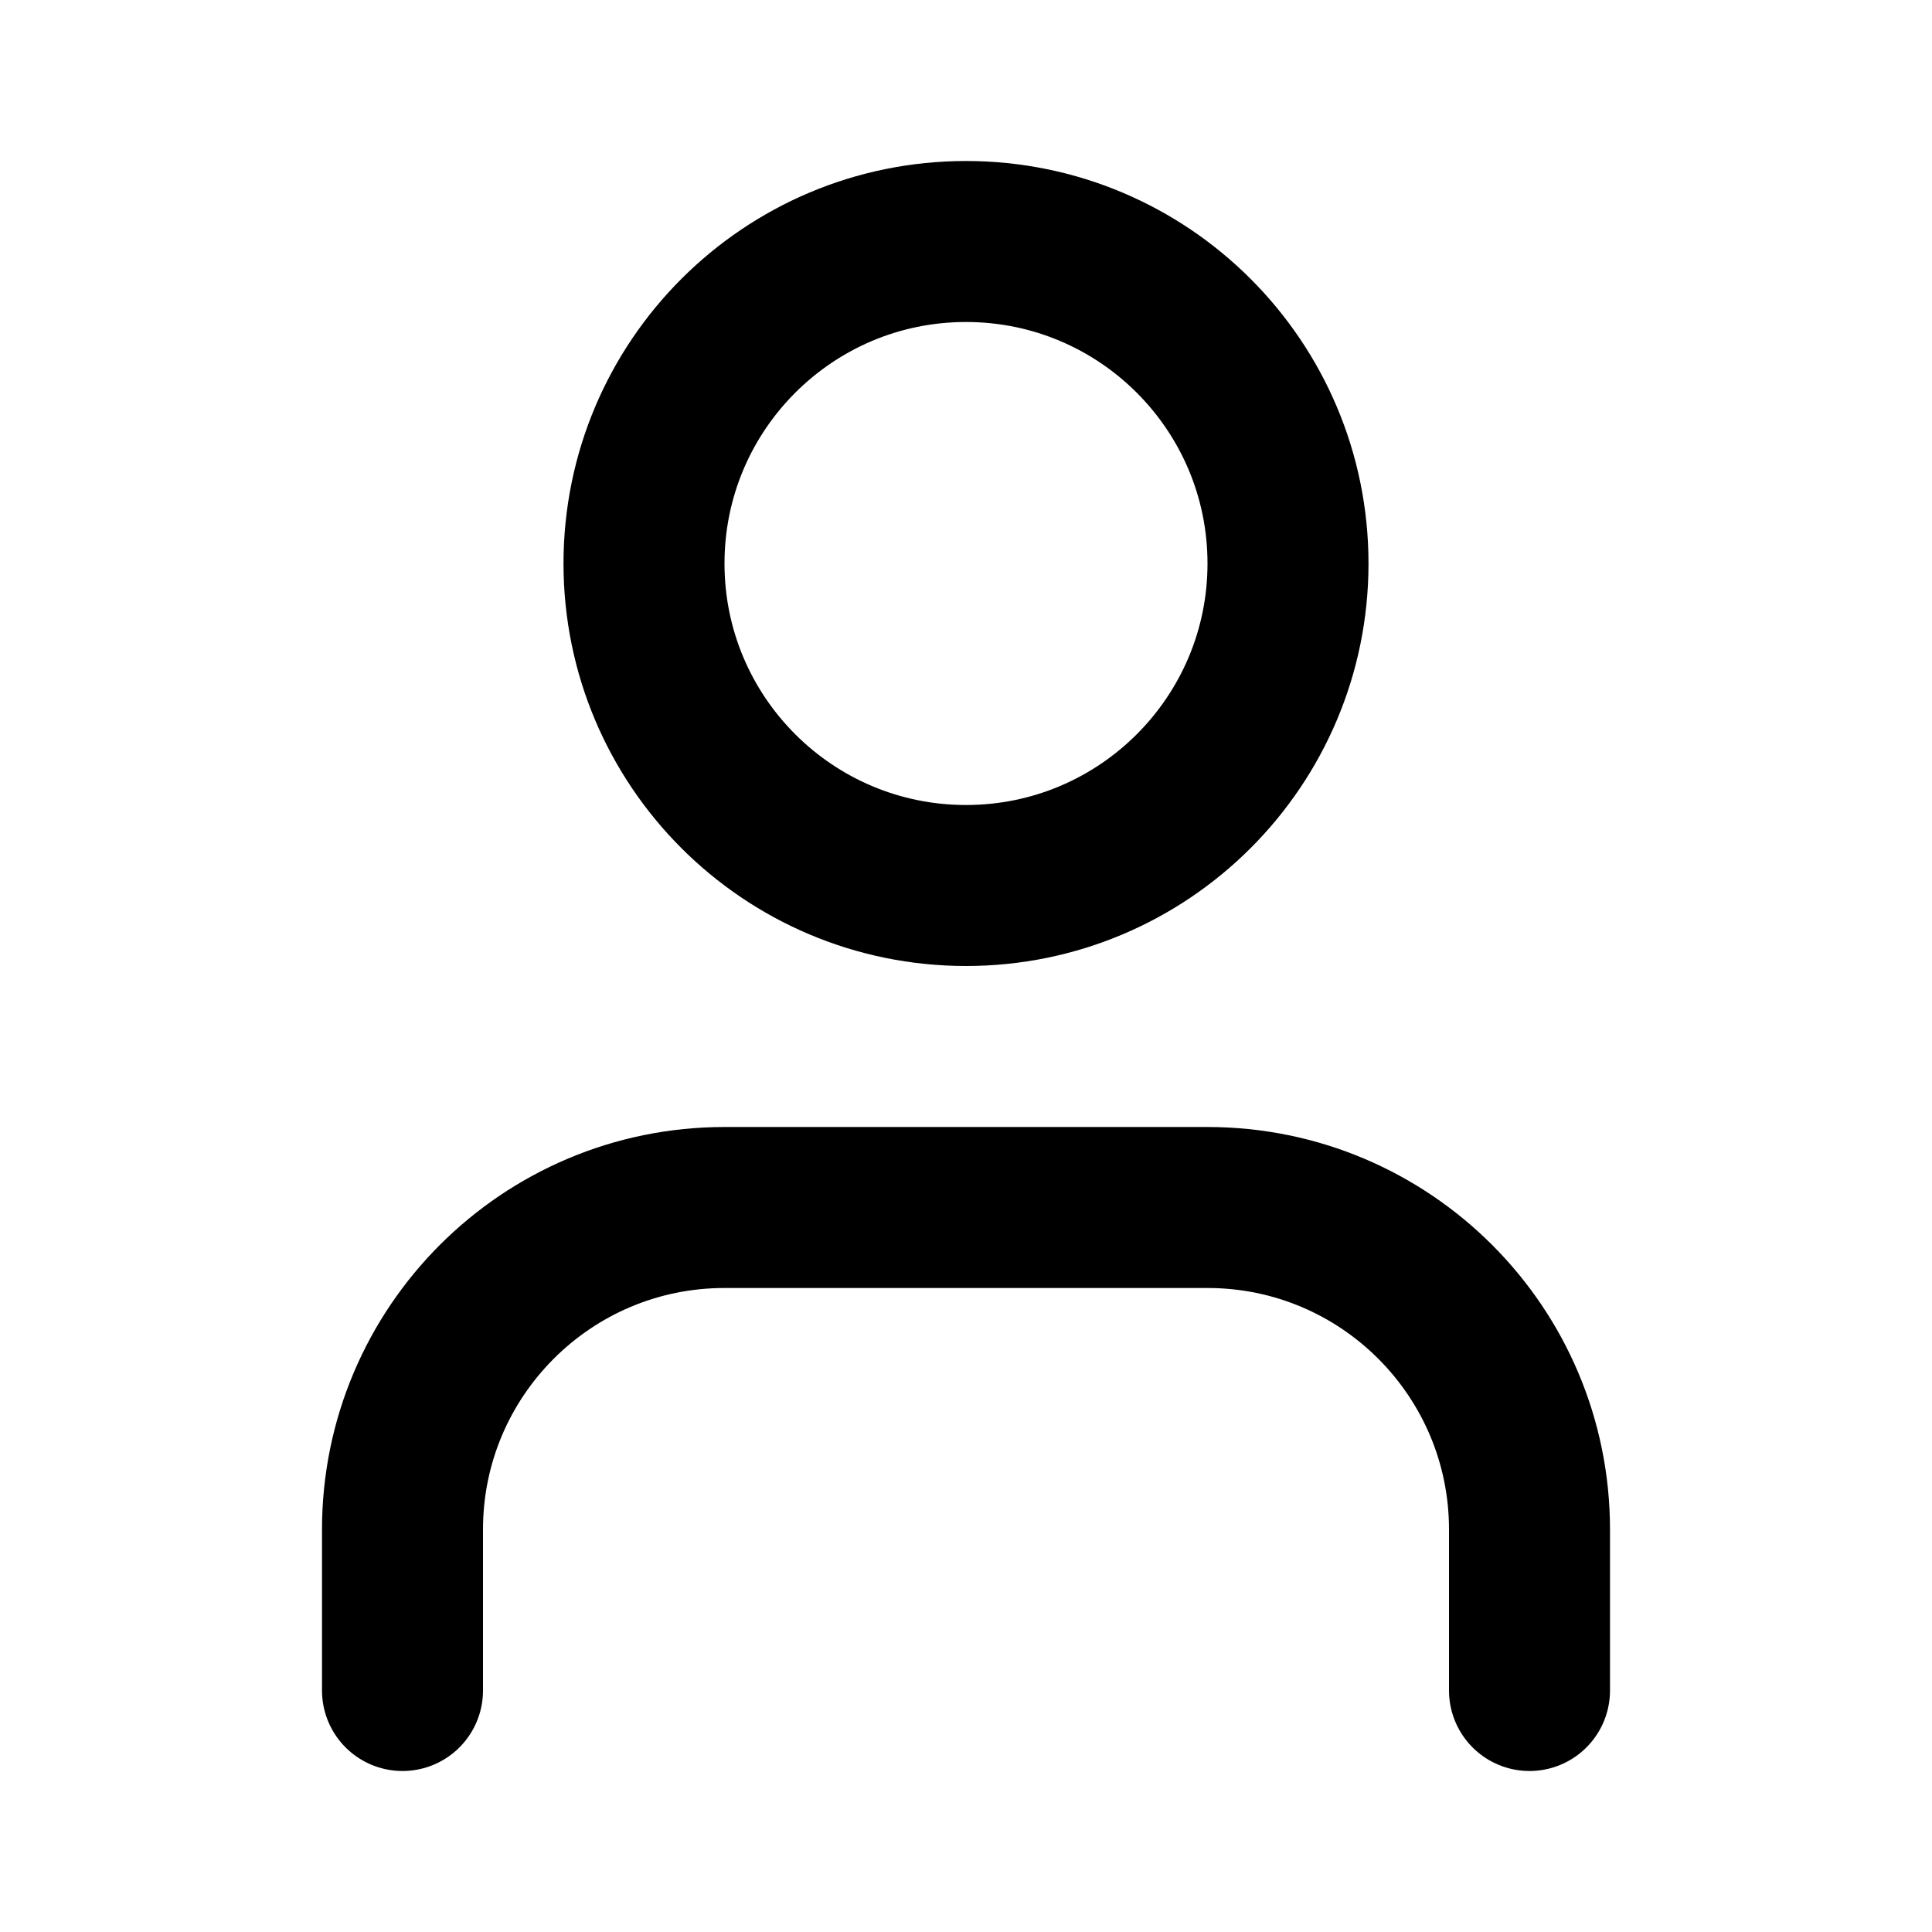
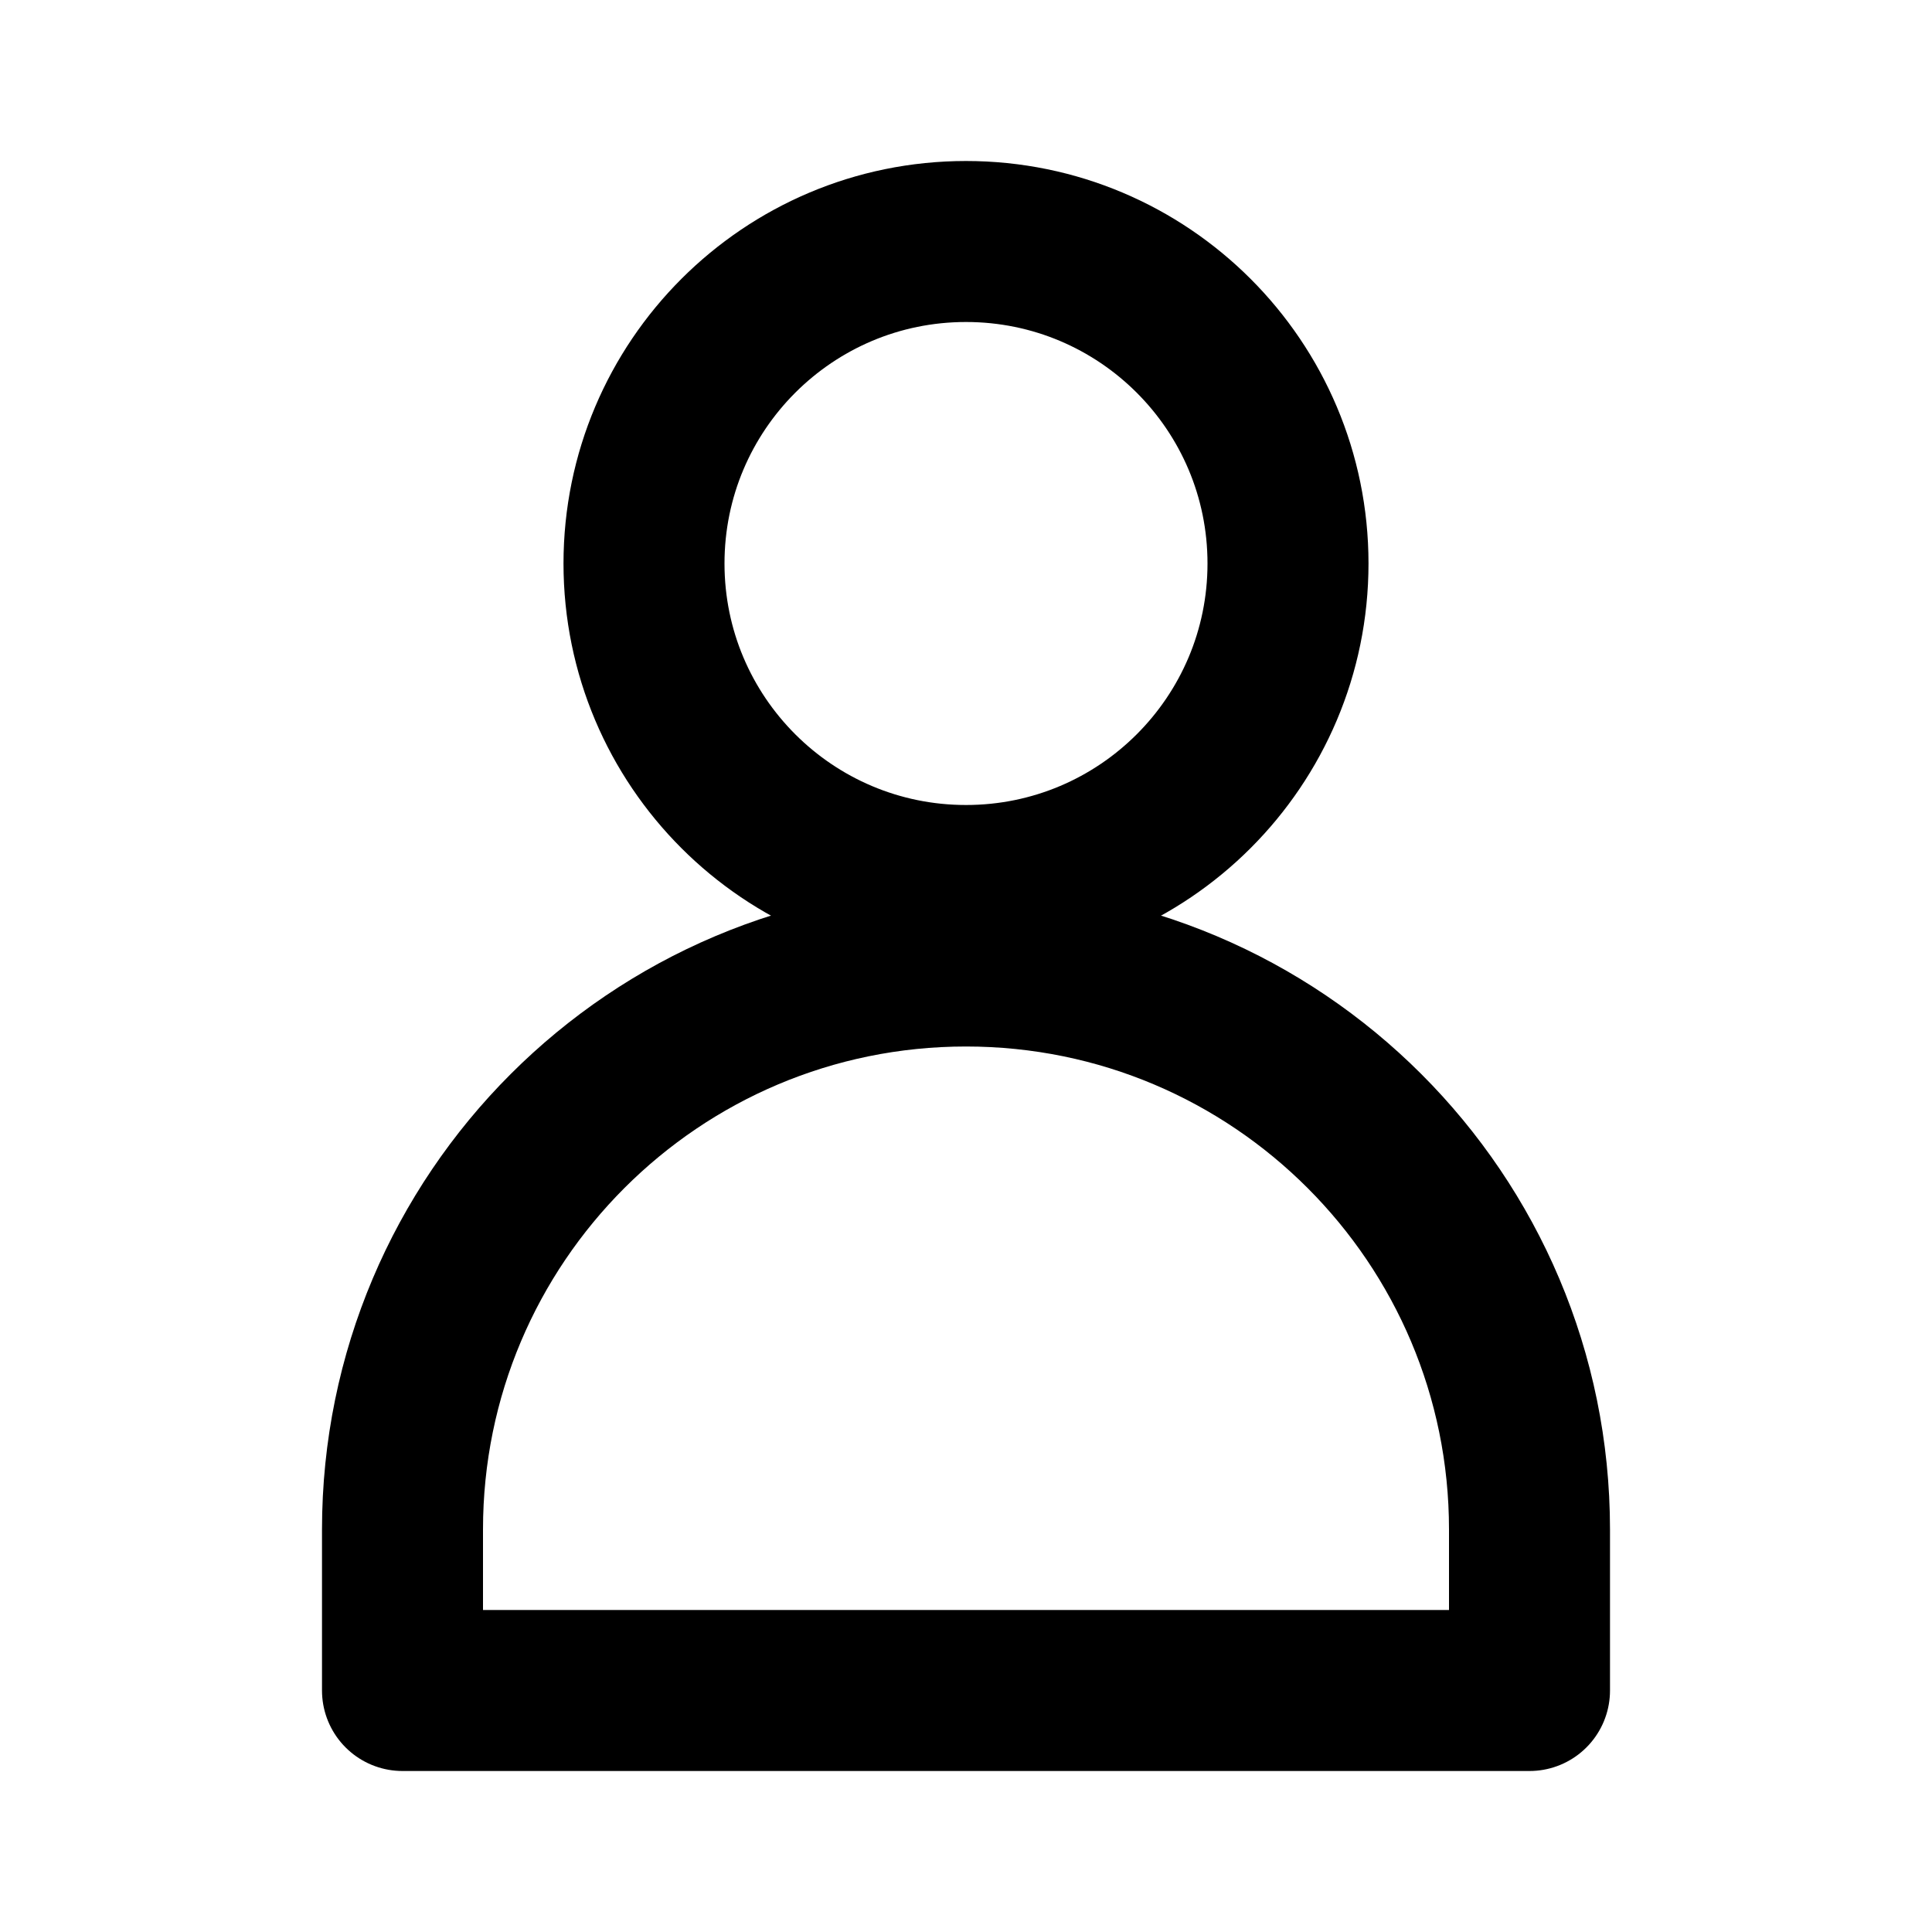
<svg xmlns="http://www.w3.org/2000/svg" width="24" height="24" viewBox="0 0 24 24" fill="none" stroke="currentColor" stroke-width="2" stroke-linecap="round" stroke-linejoin="round" class="lucide lucide-user-icon lucide-user">
-   <path d="M19 21v-2a4 4 0 0 0-4-4H9a4 4 0 0 0-4 4v2" />
+   <path d="M5 21v-2a7 7 0 0 1 14 0v2H5Z" />
  <circle cx="12" cy="7" r="4" />
</svg>
